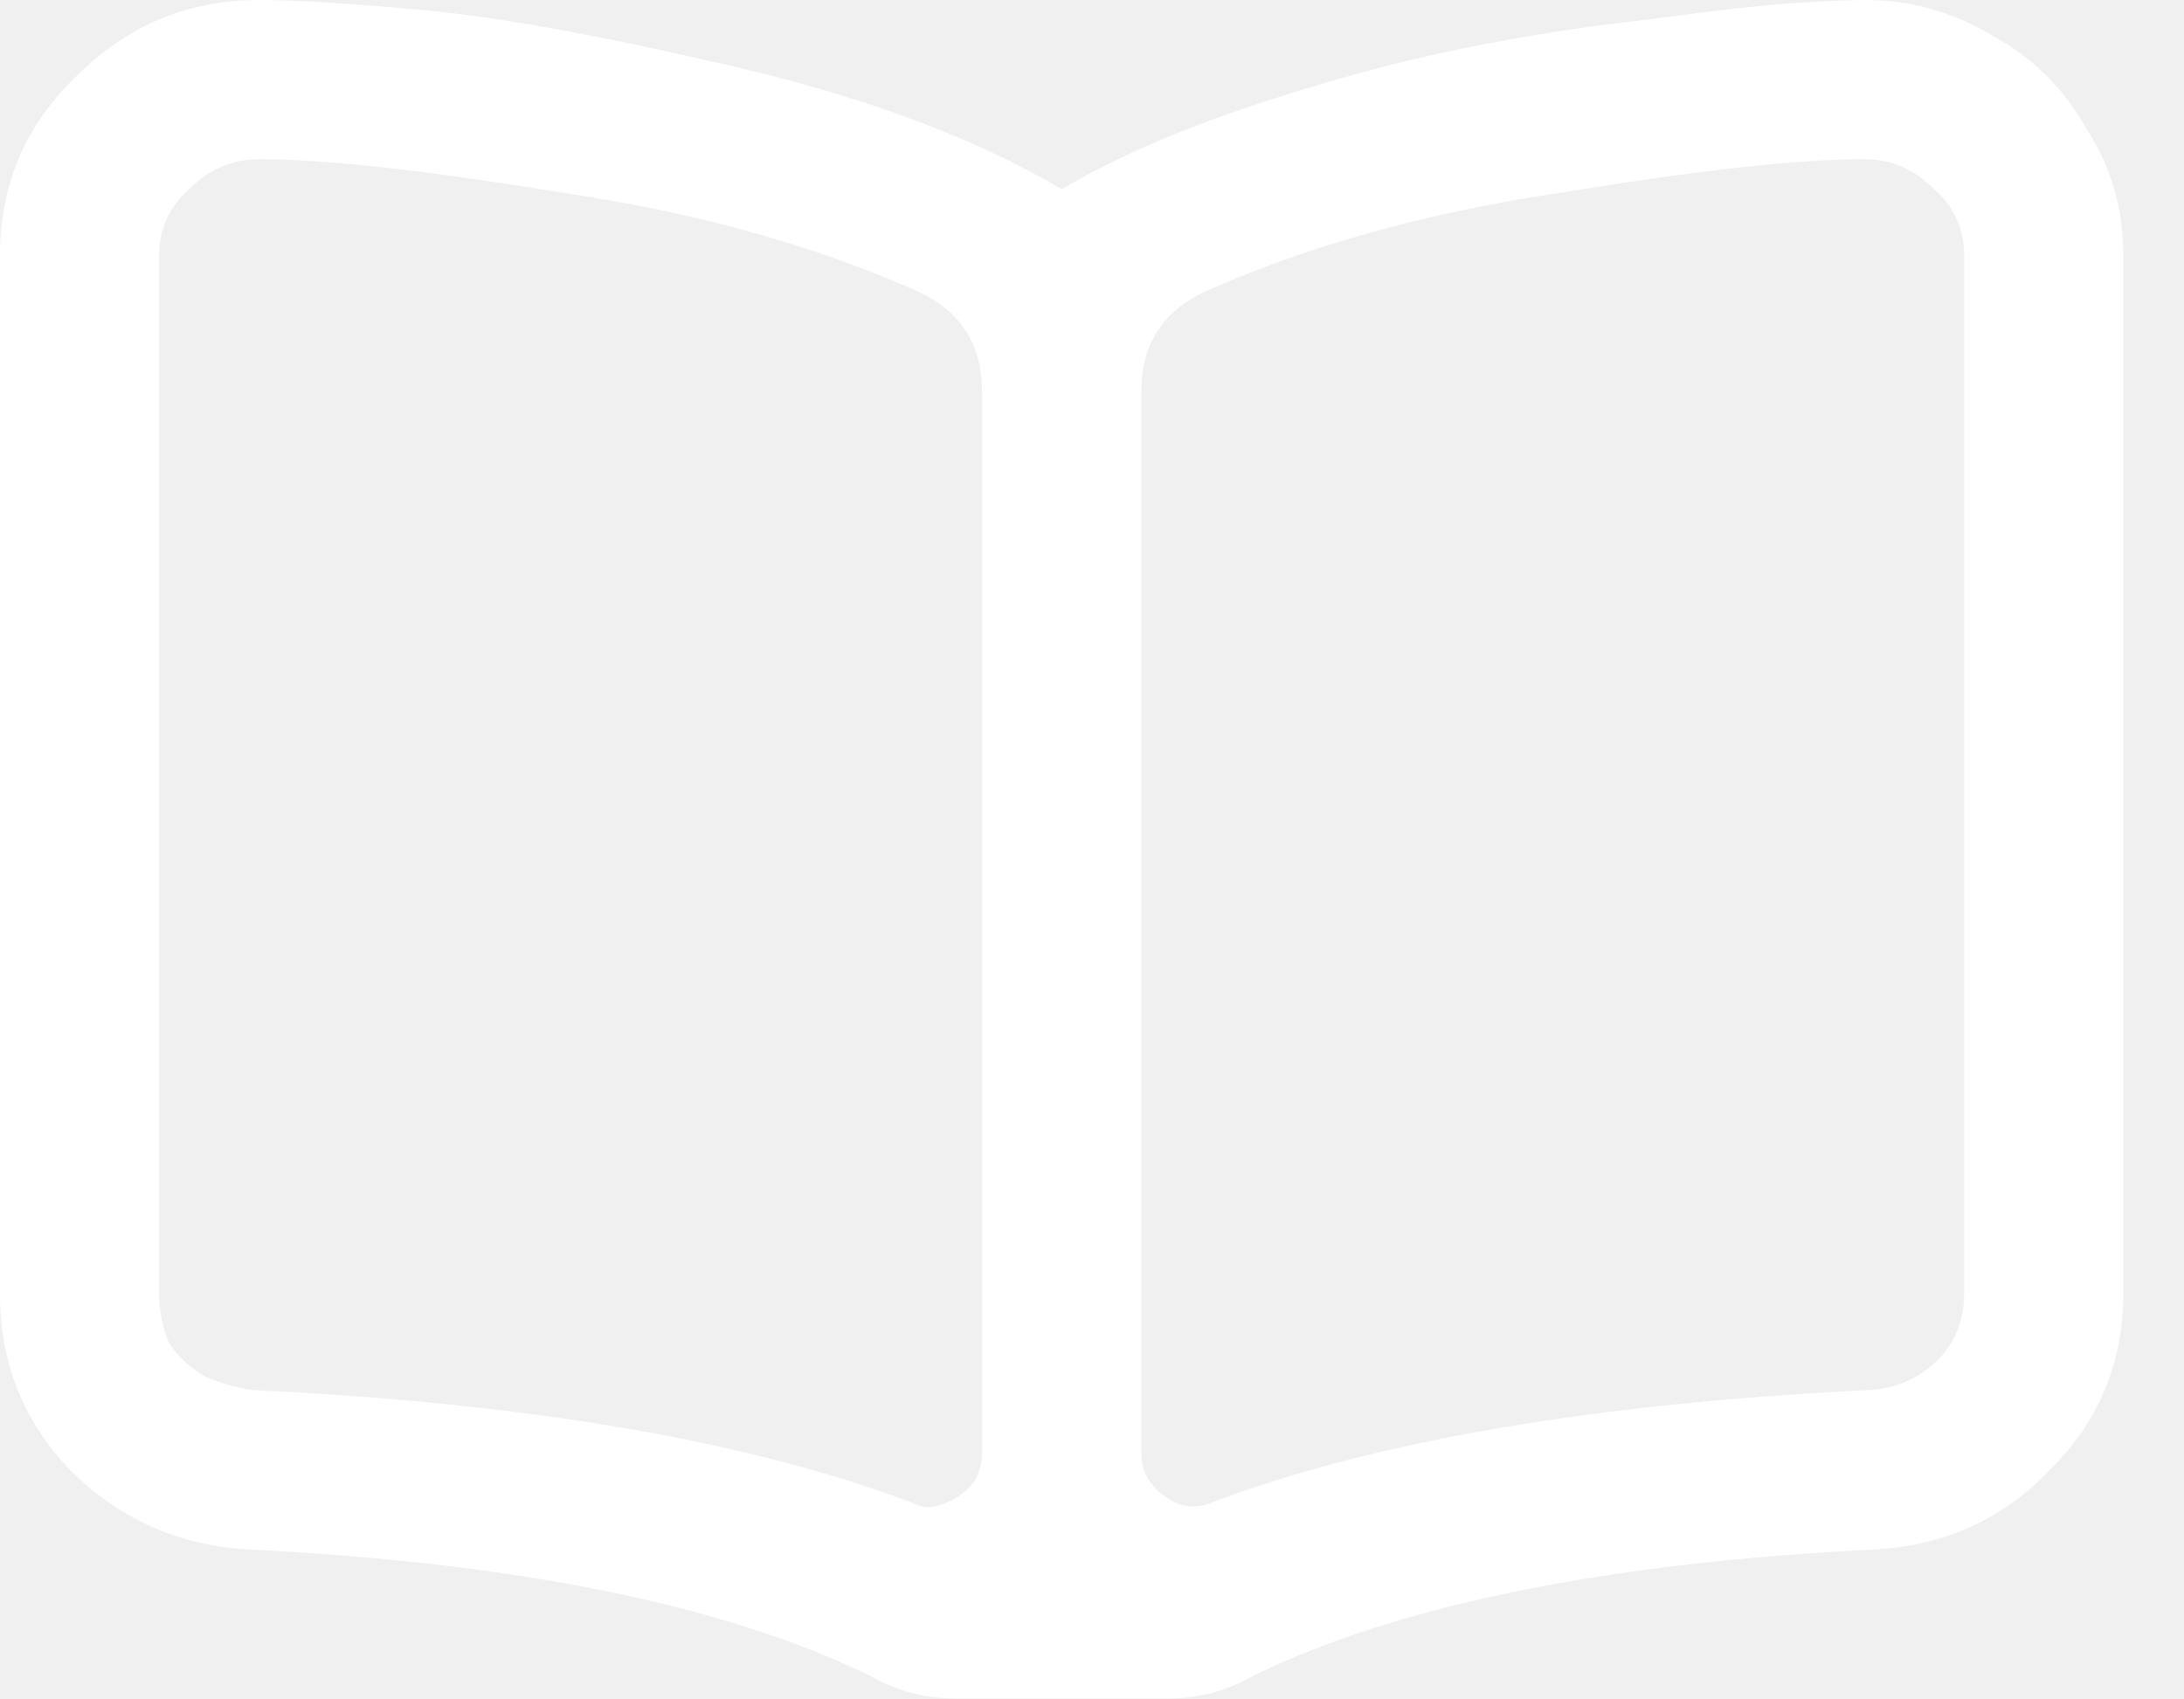
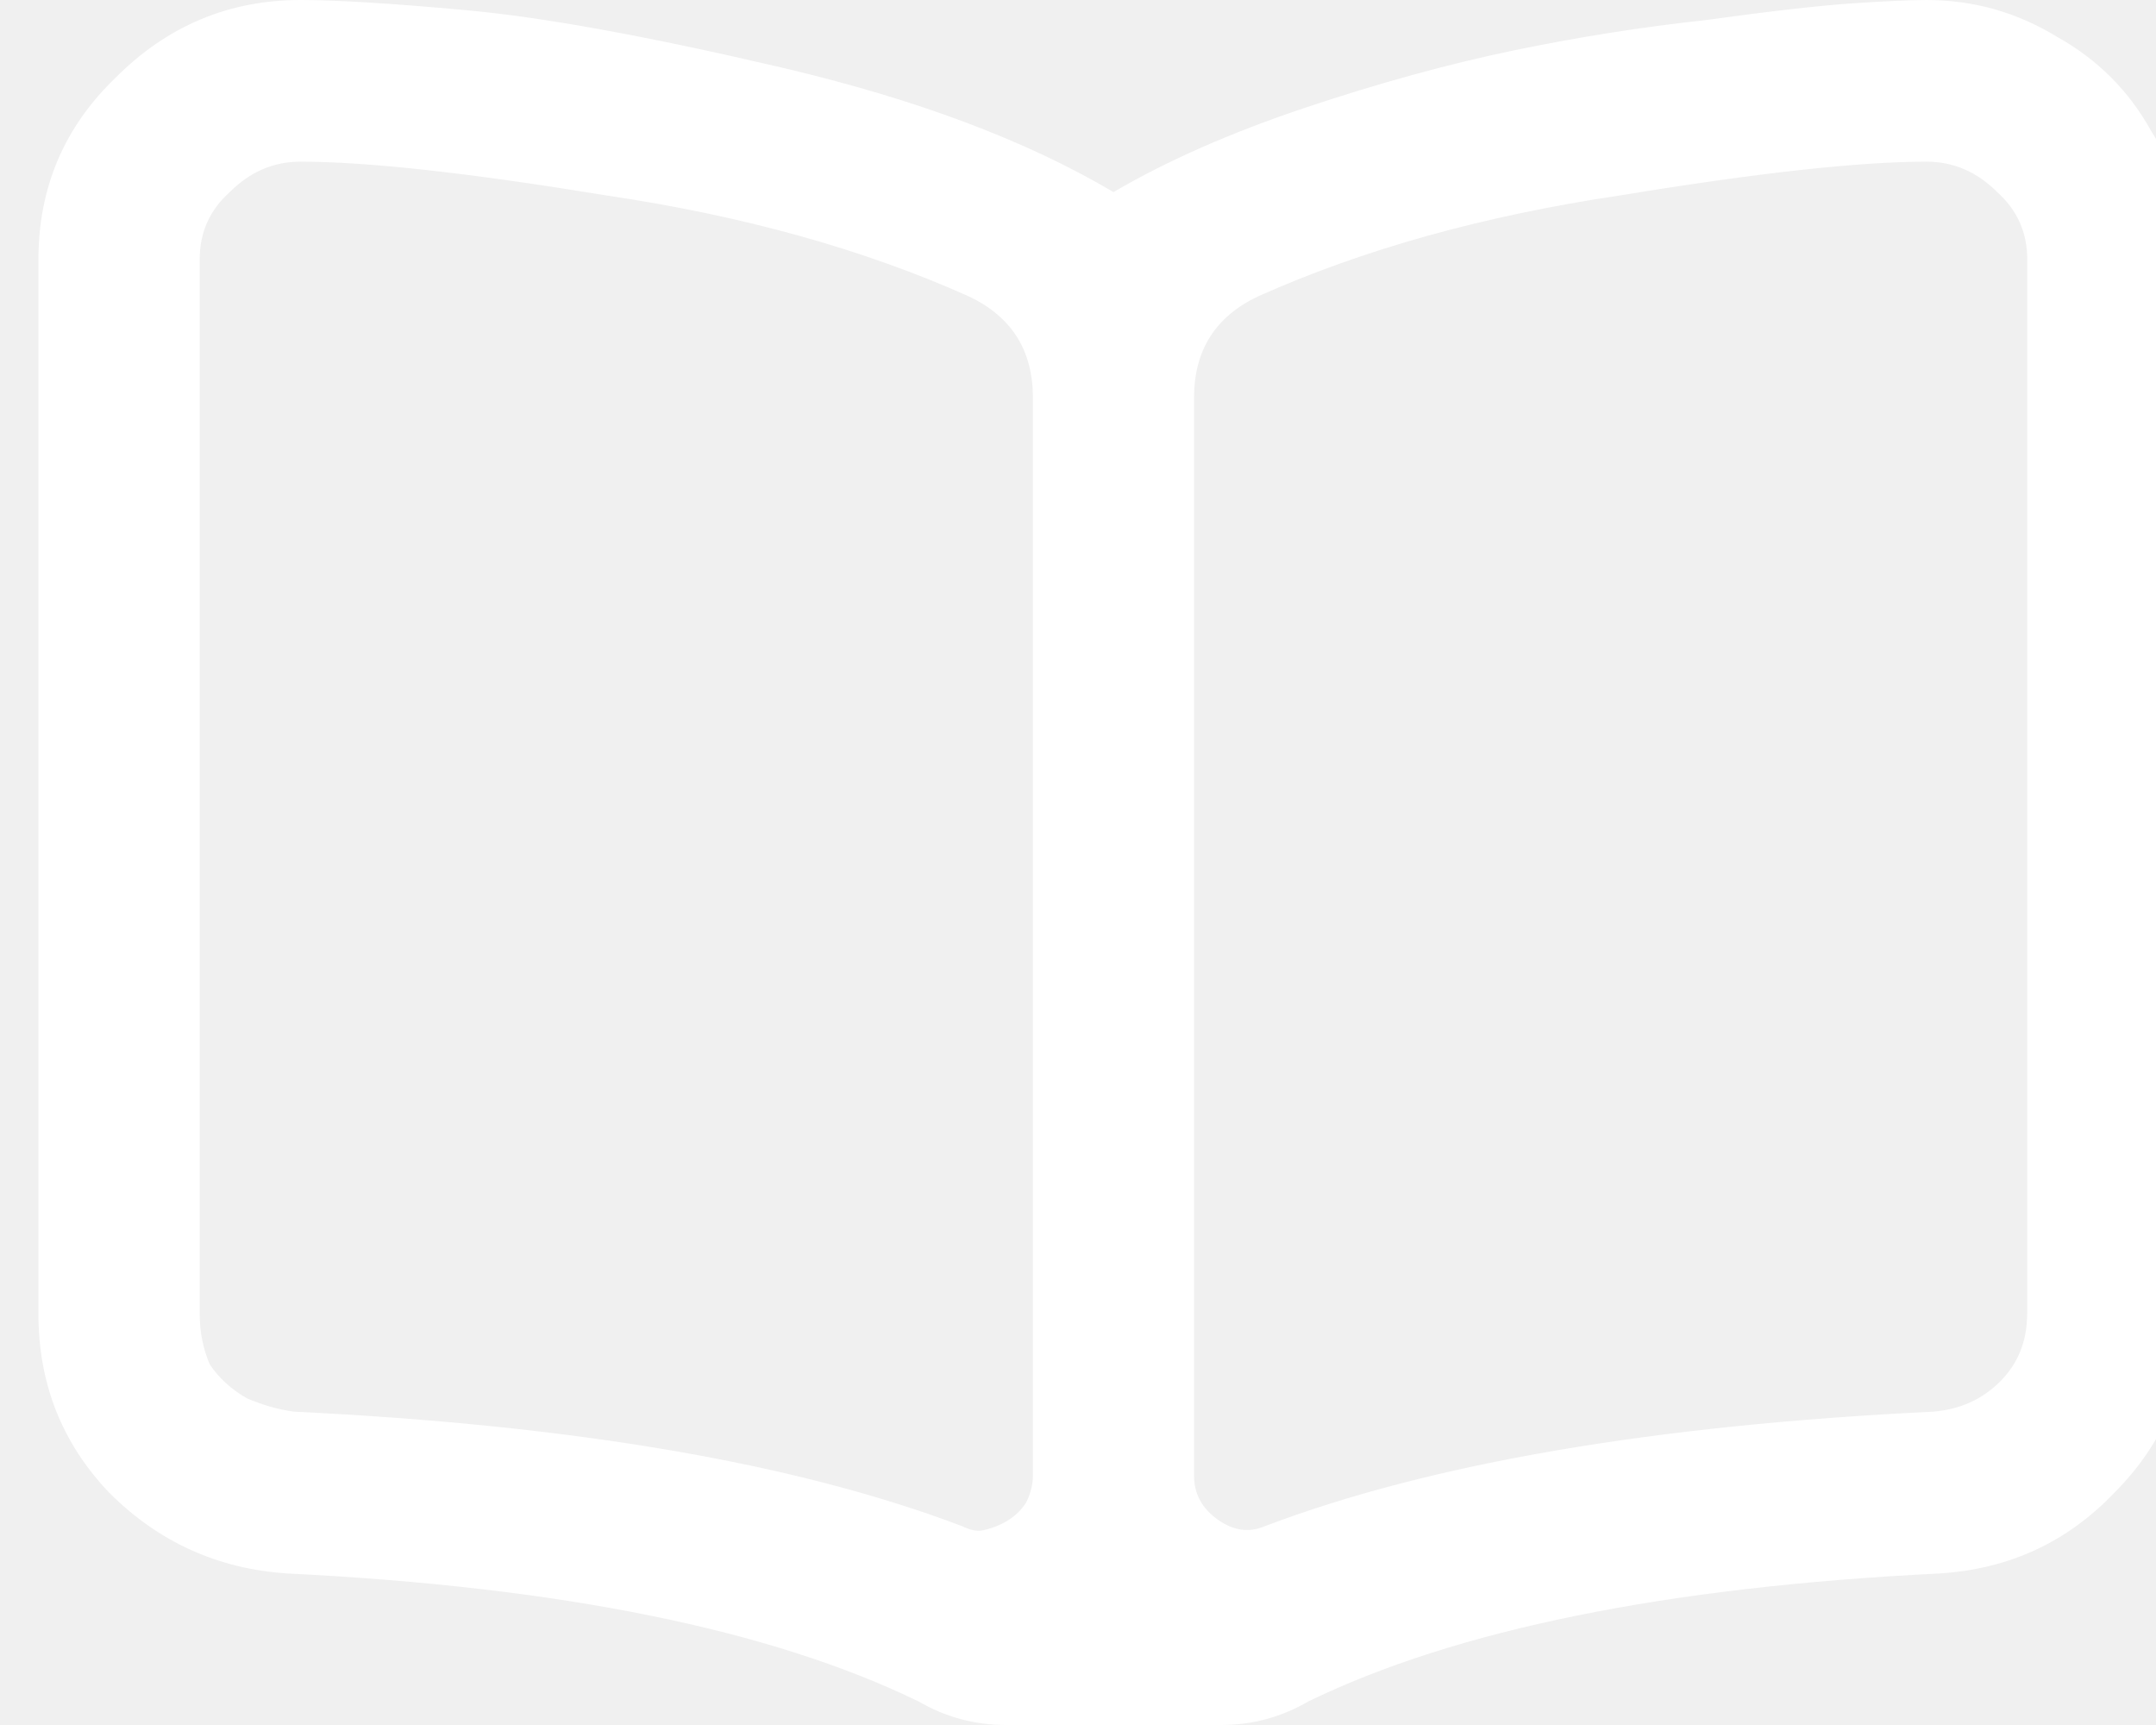
- <svg xmlns="http://www.w3.org/2000/svg" width="18" height="14" viewBox="0 0 18 14" fill="none">
-   <path d="M15.367 0C15.75 0 16.105 0.1 16.434 0.301C16.762 0.483 17.017 0.738 17.199 1.066C17.4 1.376 17.5 1.723 17.5 2.105V10.664C17.5 11.229 17.299 11.712 16.898 12.113C16.516 12.514 16.042 12.733 15.477 12.77C13.253 12.879 11.539 13.225 10.336 13.809C10.117 13.936 9.88 14 9.625 14H7.875C7.62 14 7.383 13.936 7.164 13.809C5.961 13.225 4.247 12.879 2.023 12.77C1.458 12.733 0.975 12.514 0.574 12.113C0.191 11.712 0 11.229 0 10.664V2.105C0 1.522 0.21 1.03 0.629 0.629C1.048 0.21 1.549 0 2.133 0C2.424 0 2.871 0.027 3.473 0.082C4.092 0.137 4.949 0.292 6.043 0.547C7.137 0.802 8.039 1.139 8.75 1.559C9.188 1.303 9.707 1.076 10.309 0.875C10.91 0.674 11.475 0.52 12.004 0.41C12.533 0.301 13.052 0.219 13.562 0.164C14.091 0.091 14.492 0.046 14.766 0.027C15.039 0.009 15.24 0 15.367 0ZM8.094 11.977V6.125V3.227C8.094 2.844 7.921 2.57 7.574 2.406C6.717 2.023 5.733 1.75 4.621 1.586C3.509 1.404 2.68 1.312 2.133 1.312C1.914 1.312 1.723 1.395 1.559 1.559C1.395 1.704 1.312 1.887 1.312 2.105V10.664C1.312 10.81 1.34 10.947 1.395 11.074C1.467 11.184 1.568 11.275 1.695 11.348C1.823 11.402 1.951 11.439 2.078 11.457C4.357 11.566 6.171 11.876 7.52 12.387C7.592 12.423 7.656 12.432 7.711 12.414C7.784 12.396 7.848 12.368 7.902 12.332C7.957 12.296 8.003 12.25 8.039 12.195C8.076 12.122 8.094 12.05 8.094 11.977ZM16.188 10.664V2.105C16.188 1.887 16.105 1.704 15.941 1.559C15.777 1.395 15.586 1.312 15.367 1.312C14.82 1.312 13.991 1.404 12.879 1.586C11.767 1.75 10.783 2.023 9.926 2.406C9.579 2.57 9.406 2.844 9.406 3.227V6.125V11.977C9.406 12.122 9.47 12.241 9.598 12.332C9.725 12.423 9.853 12.441 9.98 12.387C11.329 11.876 13.143 11.566 15.422 11.457C15.641 11.439 15.823 11.357 15.969 11.211C16.115 11.065 16.188 10.883 16.188 10.664Z" fill="white" />
+ <svg xmlns="http://www.w3.org/2000/svg" width="17.5" height="14" viewBox="0 0 17.5 14" fill="none" version="1.1" id="svg1">
+   <defs id="defs1" />
+   <path d="m 15.637,0 c 0.382,0 0.736,0.1 1.063,0.301 0.327,0.182 0.582,0.438 0.763,0.766 0.2,0.31 0.3,0.656 0.3,1.039 v 8.559 c 0,0.565 -0.2,1.048 -0.6,1.449 -0.382,0.401 -0.854,0.62 -1.418,0.656 -2.218,0.109 -3.926,0.456 -5.126,1.039 C 10.401,13.936 10.165,14 9.911,14 H 8.165 C 7.911,14 7.675,13.936 7.456,13.809 6.257,13.225 4.548,12.879 2.33,12.77 1.767,12.733 1.285,12.514 0.885,12.113 0.503,11.712 0.312,11.229 0.312,10.664 V 2.105 C 0.312,1.522 0.522,1.03 0.94,0.629 1.358,0.21 1.858,0 2.439,0 2.73,0 3.176,0.027 3.775,0.082 4.393,0.137 5.248,0.292 6.339,0.547 7.429,0.802 8.329,1.139 9.038,1.559 c 0.436,-0.255 0.954,-0.483 1.554,-0.684 0.6,-0.201 1.163,-0.355 1.691,-0.465 C 12.81,0.301 13.328,0.219 13.837,0.164 14.364,0.091 14.764,0.046 15.037,0.027 15.309,0.009 15.509,0 15.637,0 Z M 8.384,11.977 V 6.125 3.227 C 8.384,2.844 8.211,2.57 7.865,2.406 7.011,2.023 6.029,1.75 4.921,1.586 3.812,1.404 2.985,1.312 2.439,1.312 c -0.218,0 -0.409,0.082 -0.573,0.246 -0.164,0.146 -0.245,0.328 -0.245,0.547 v 8.559 c 0,0.146 0.027,0.282 0.082,0.41 0.073,0.109 0.173,0.201 0.3,0.274 0.127,0.055 0.254,0.091 0.382,0.109 2.272,0.109 4.081,0.419 5.426,0.93 0.073,0.036 0.136,0.046 0.191,0.027 0.073,-0.018 0.136,-0.046 0.191,-0.082 0.055,-0.036 0.1,-0.082 0.136,-0.137 0.036,-0.073 0.055,-0.146 0.055,-0.219 z m 8.071,-1.312 V 2.105 c 0,-0.219 -0.082,-0.401 -0.245,-0.547 -0.164,-0.164 -0.355,-0.246 -0.573,-0.246 -0.545,0 -1.372,0.091 -2.481,0.273 C 12.046,1.75 11.065,2.023 10.21,2.406 9.865,2.57 9.692,2.844 9.692,3.227 V 6.125 11.977 c 0,0.146 0.064,0.264 0.191,0.355 0.127,0.091 0.254,0.109 0.382,0.055 1.345,-0.51 3.154,-0.82 5.426,-0.93 0.218,-0.018 0.4,-0.1 0.545,-0.246 0.145,-0.146 0.218,-0.328 0.218,-0.547 z" fill="#ffffff" id="path1" style="stroke-width:0.999" />
</svg>
